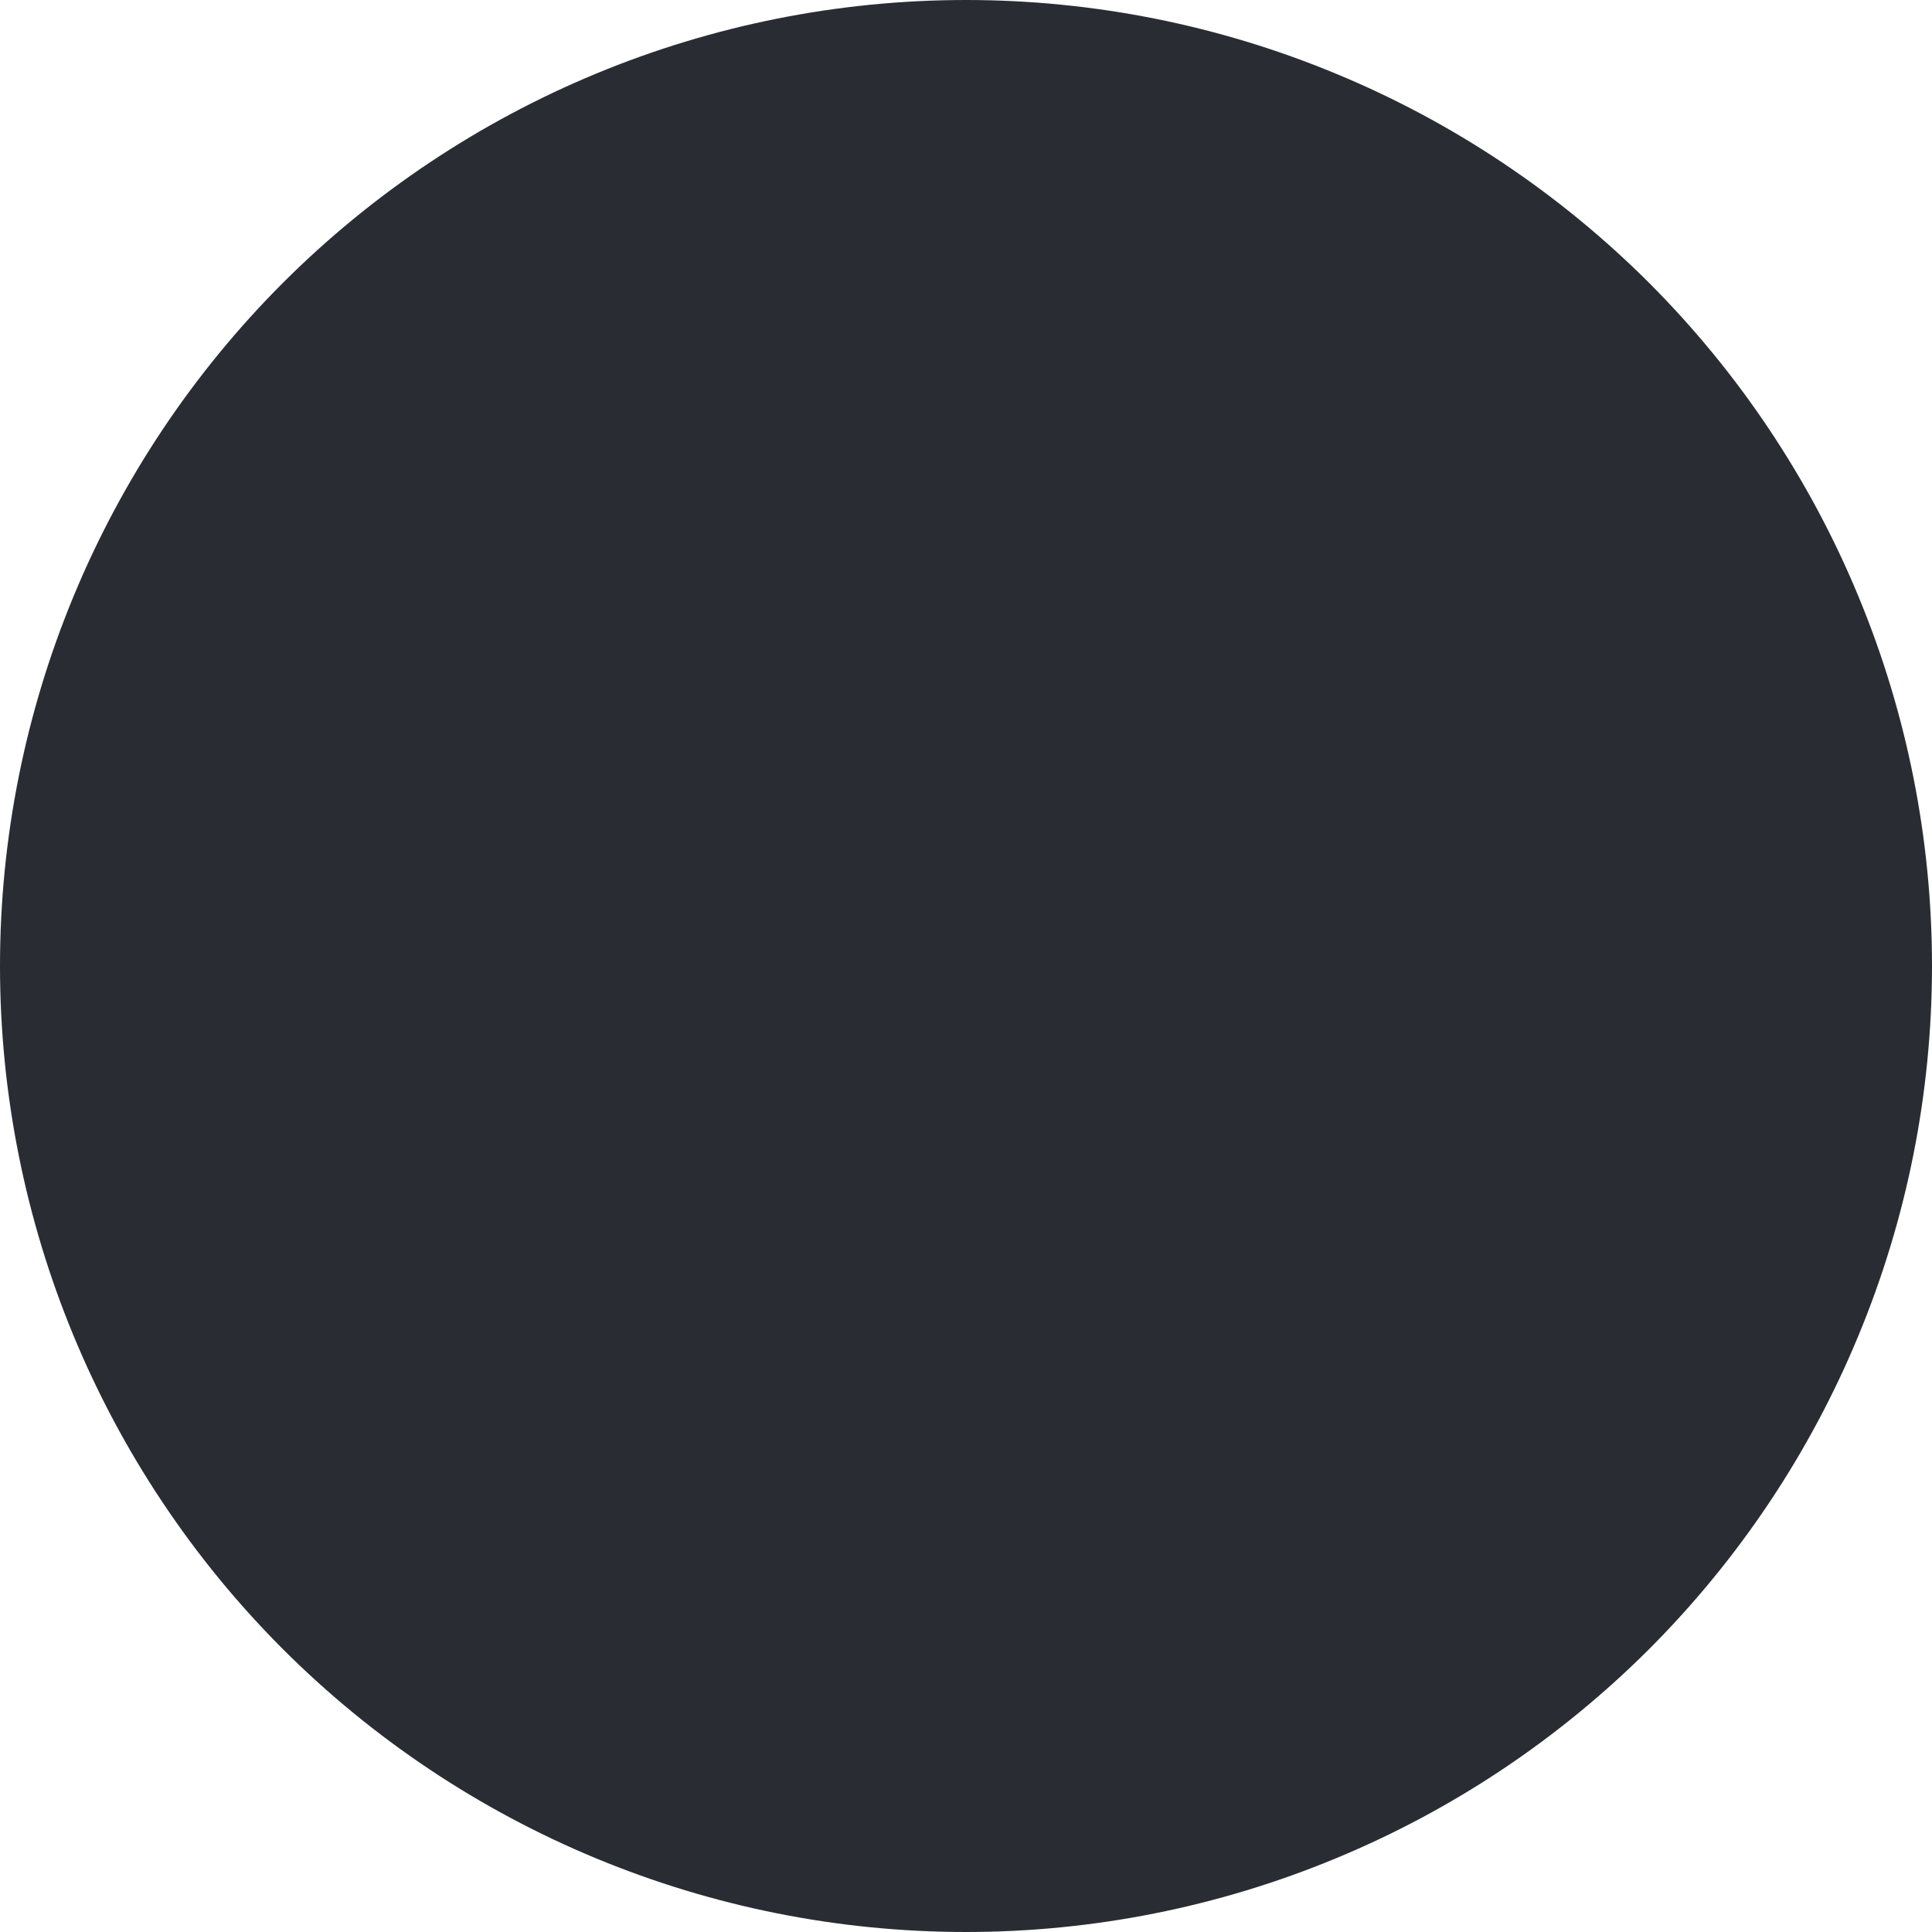
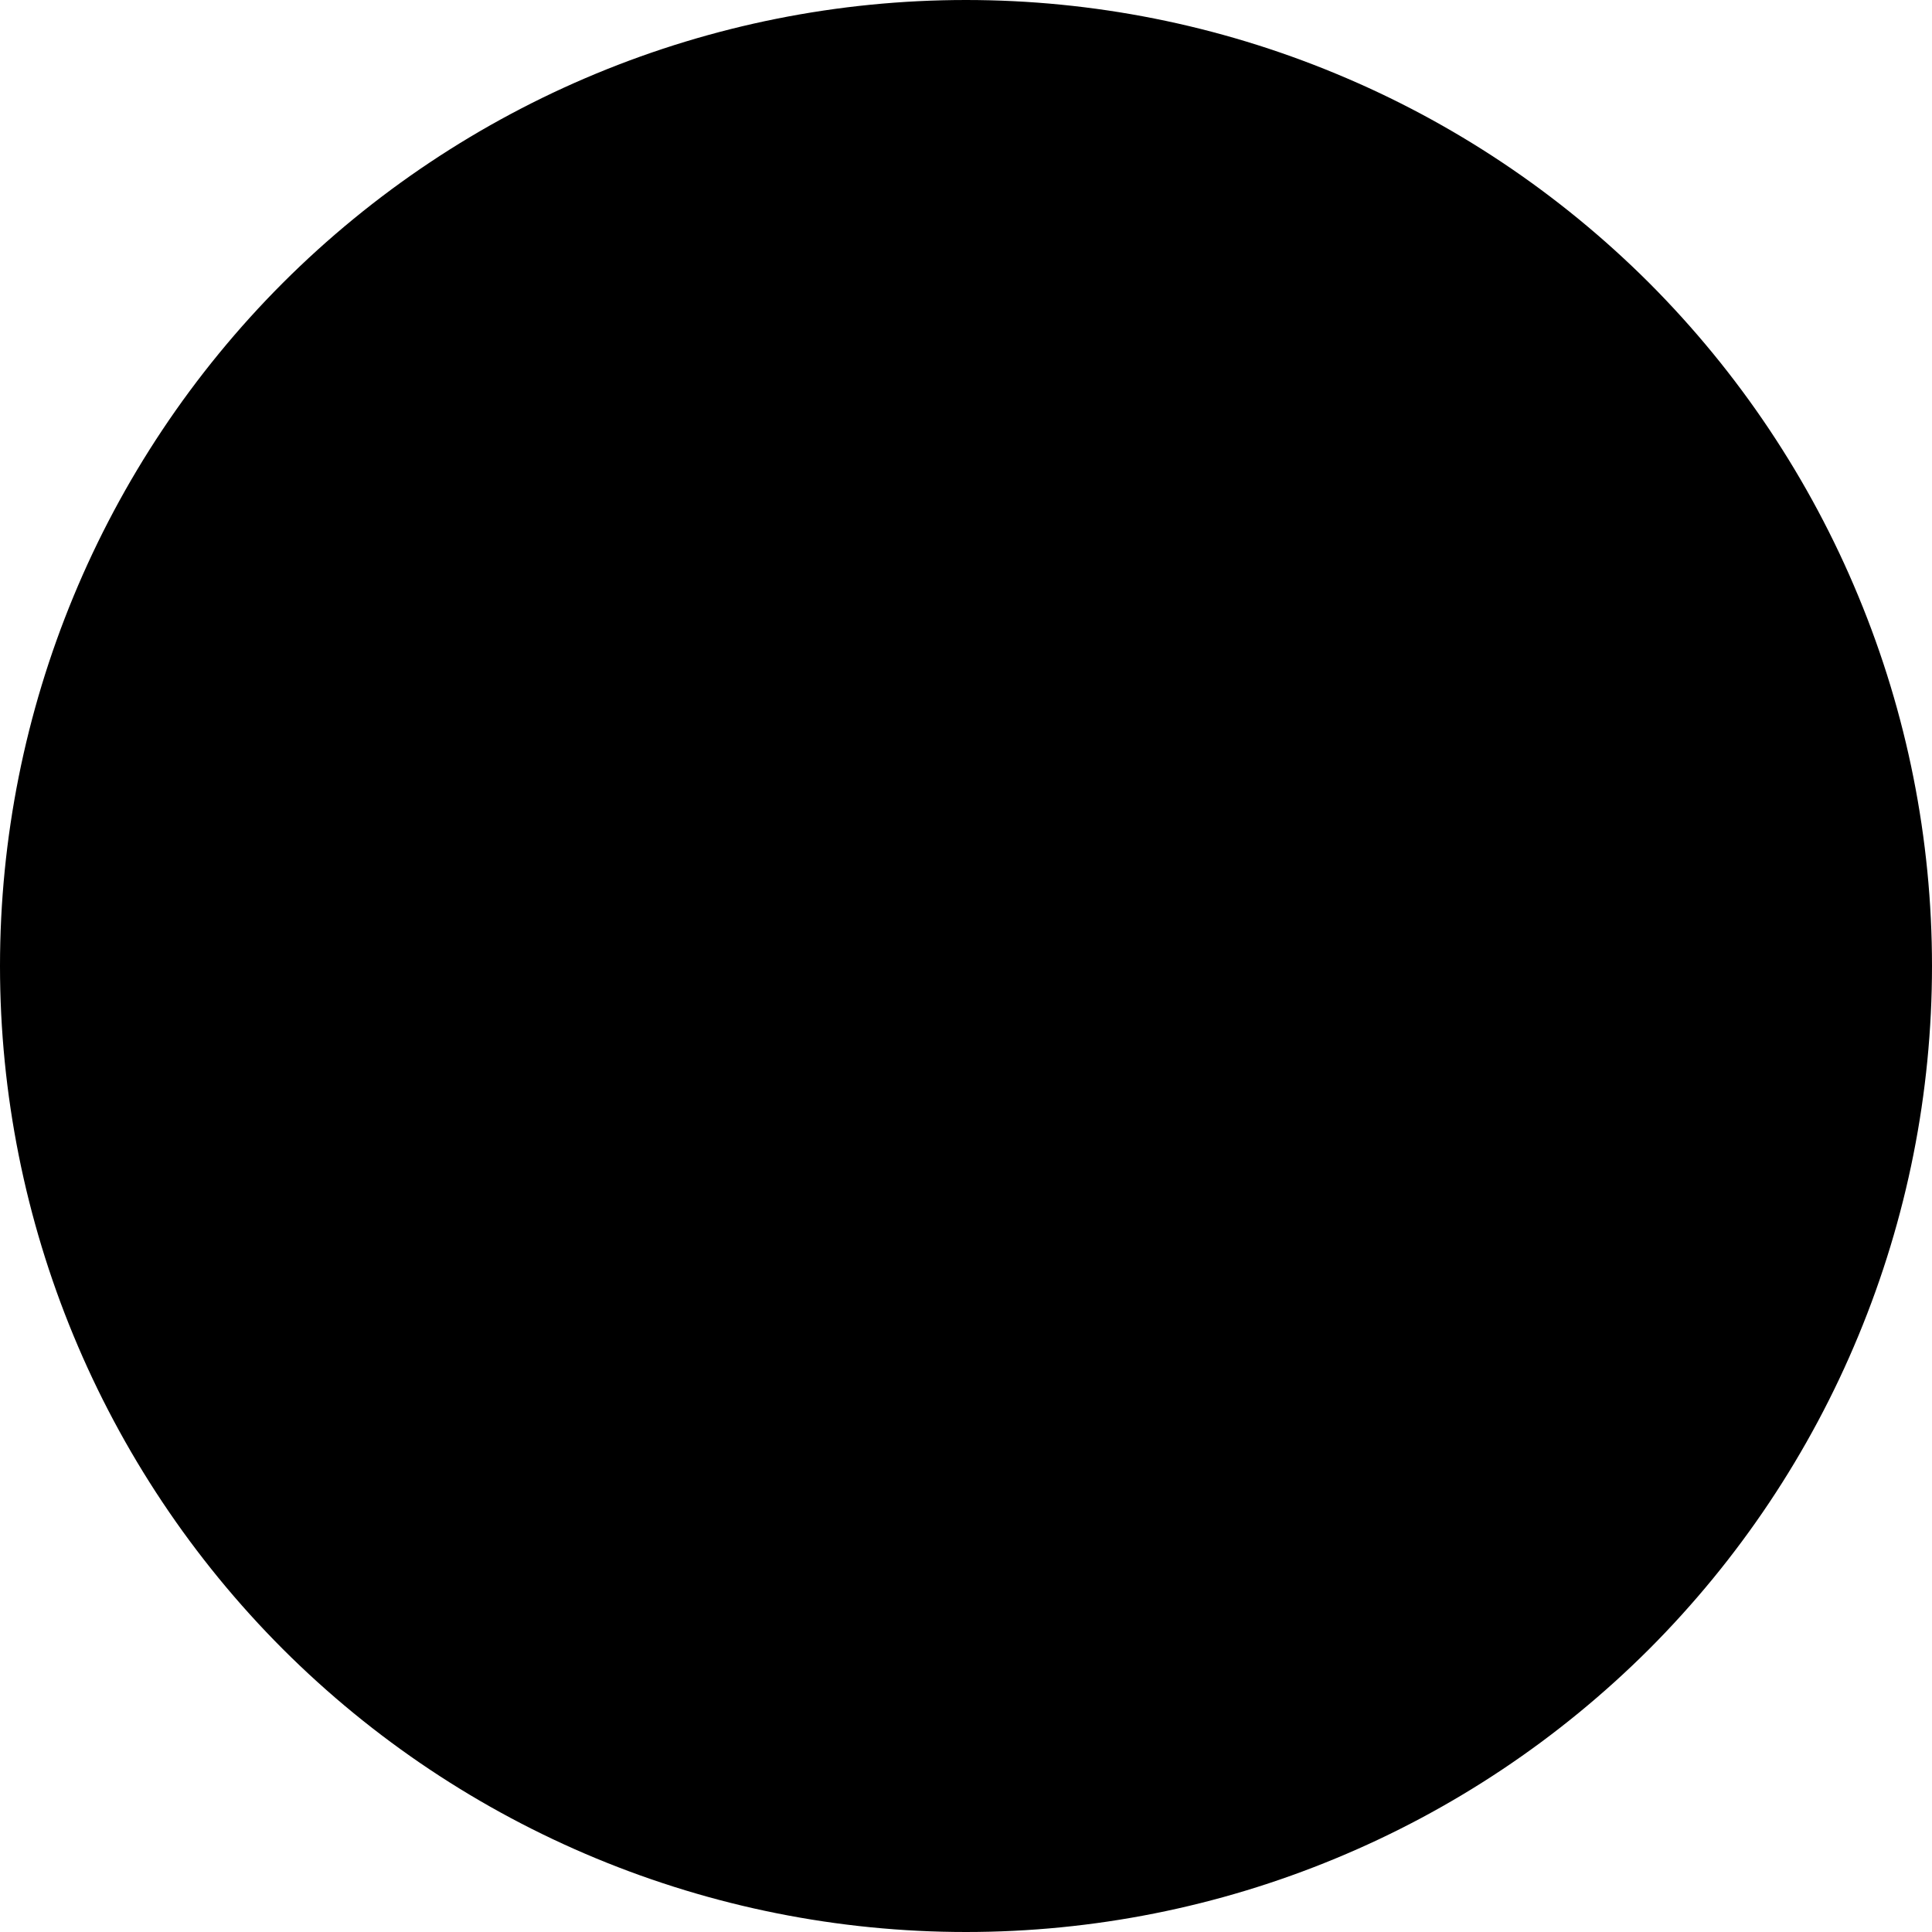
<svg xmlns="http://www.w3.org/2000/svg" width="12" height="12" viewBox="0 0 12 12" fill="none">
-   <path d="M6 12C6.788 12 7.568 11.845 8.296 11.543C9.024 11.242 9.685 10.8 10.243 10.243C10.8 9.685 11.242 9.024 11.543 8.296C11.845 7.568 12 6.788 12 6C12 5.212 11.845 4.432 11.543 3.704C11.242 2.976 10.8 2.315 10.243 1.757C9.685 1.2 9.024 0.758 8.296 0.457C7.568 0.155 6.788 -1.17411e-08 6 0C4.409 2.37122e-08 2.883 0.632 1.757 1.757C0.632 2.883 0 4.409 0 6C0 7.591 0.632 9.117 1.757 10.243C2.883 11.368 4.409 12 6 12Z" fill="#292D33" />
+   <path d="M6 12C6.788 12 7.568 11.845 8.296 11.543C9.024 11.242 9.685 10.8 10.243 10.243C10.8 9.685 11.242 9.024 11.543 8.296C11.845 7.568 12 6.788 12 6C12 5.212 11.845 4.432 11.543 3.704C11.242 2.976 10.8 2.315 10.243 1.757C9.685 1.2 9.024 0.758 8.296 0.457C7.568 0.155 6.788 -1.17411e-08 6 0C4.409 2.37122e-08 2.883 0.632 1.757 1.757C0.632 2.883 0 4.409 0 6C0 7.591 0.632 9.117 1.757 10.243C2.883 11.368 4.409 12 6 12Z" fill="black" />
</svg>
